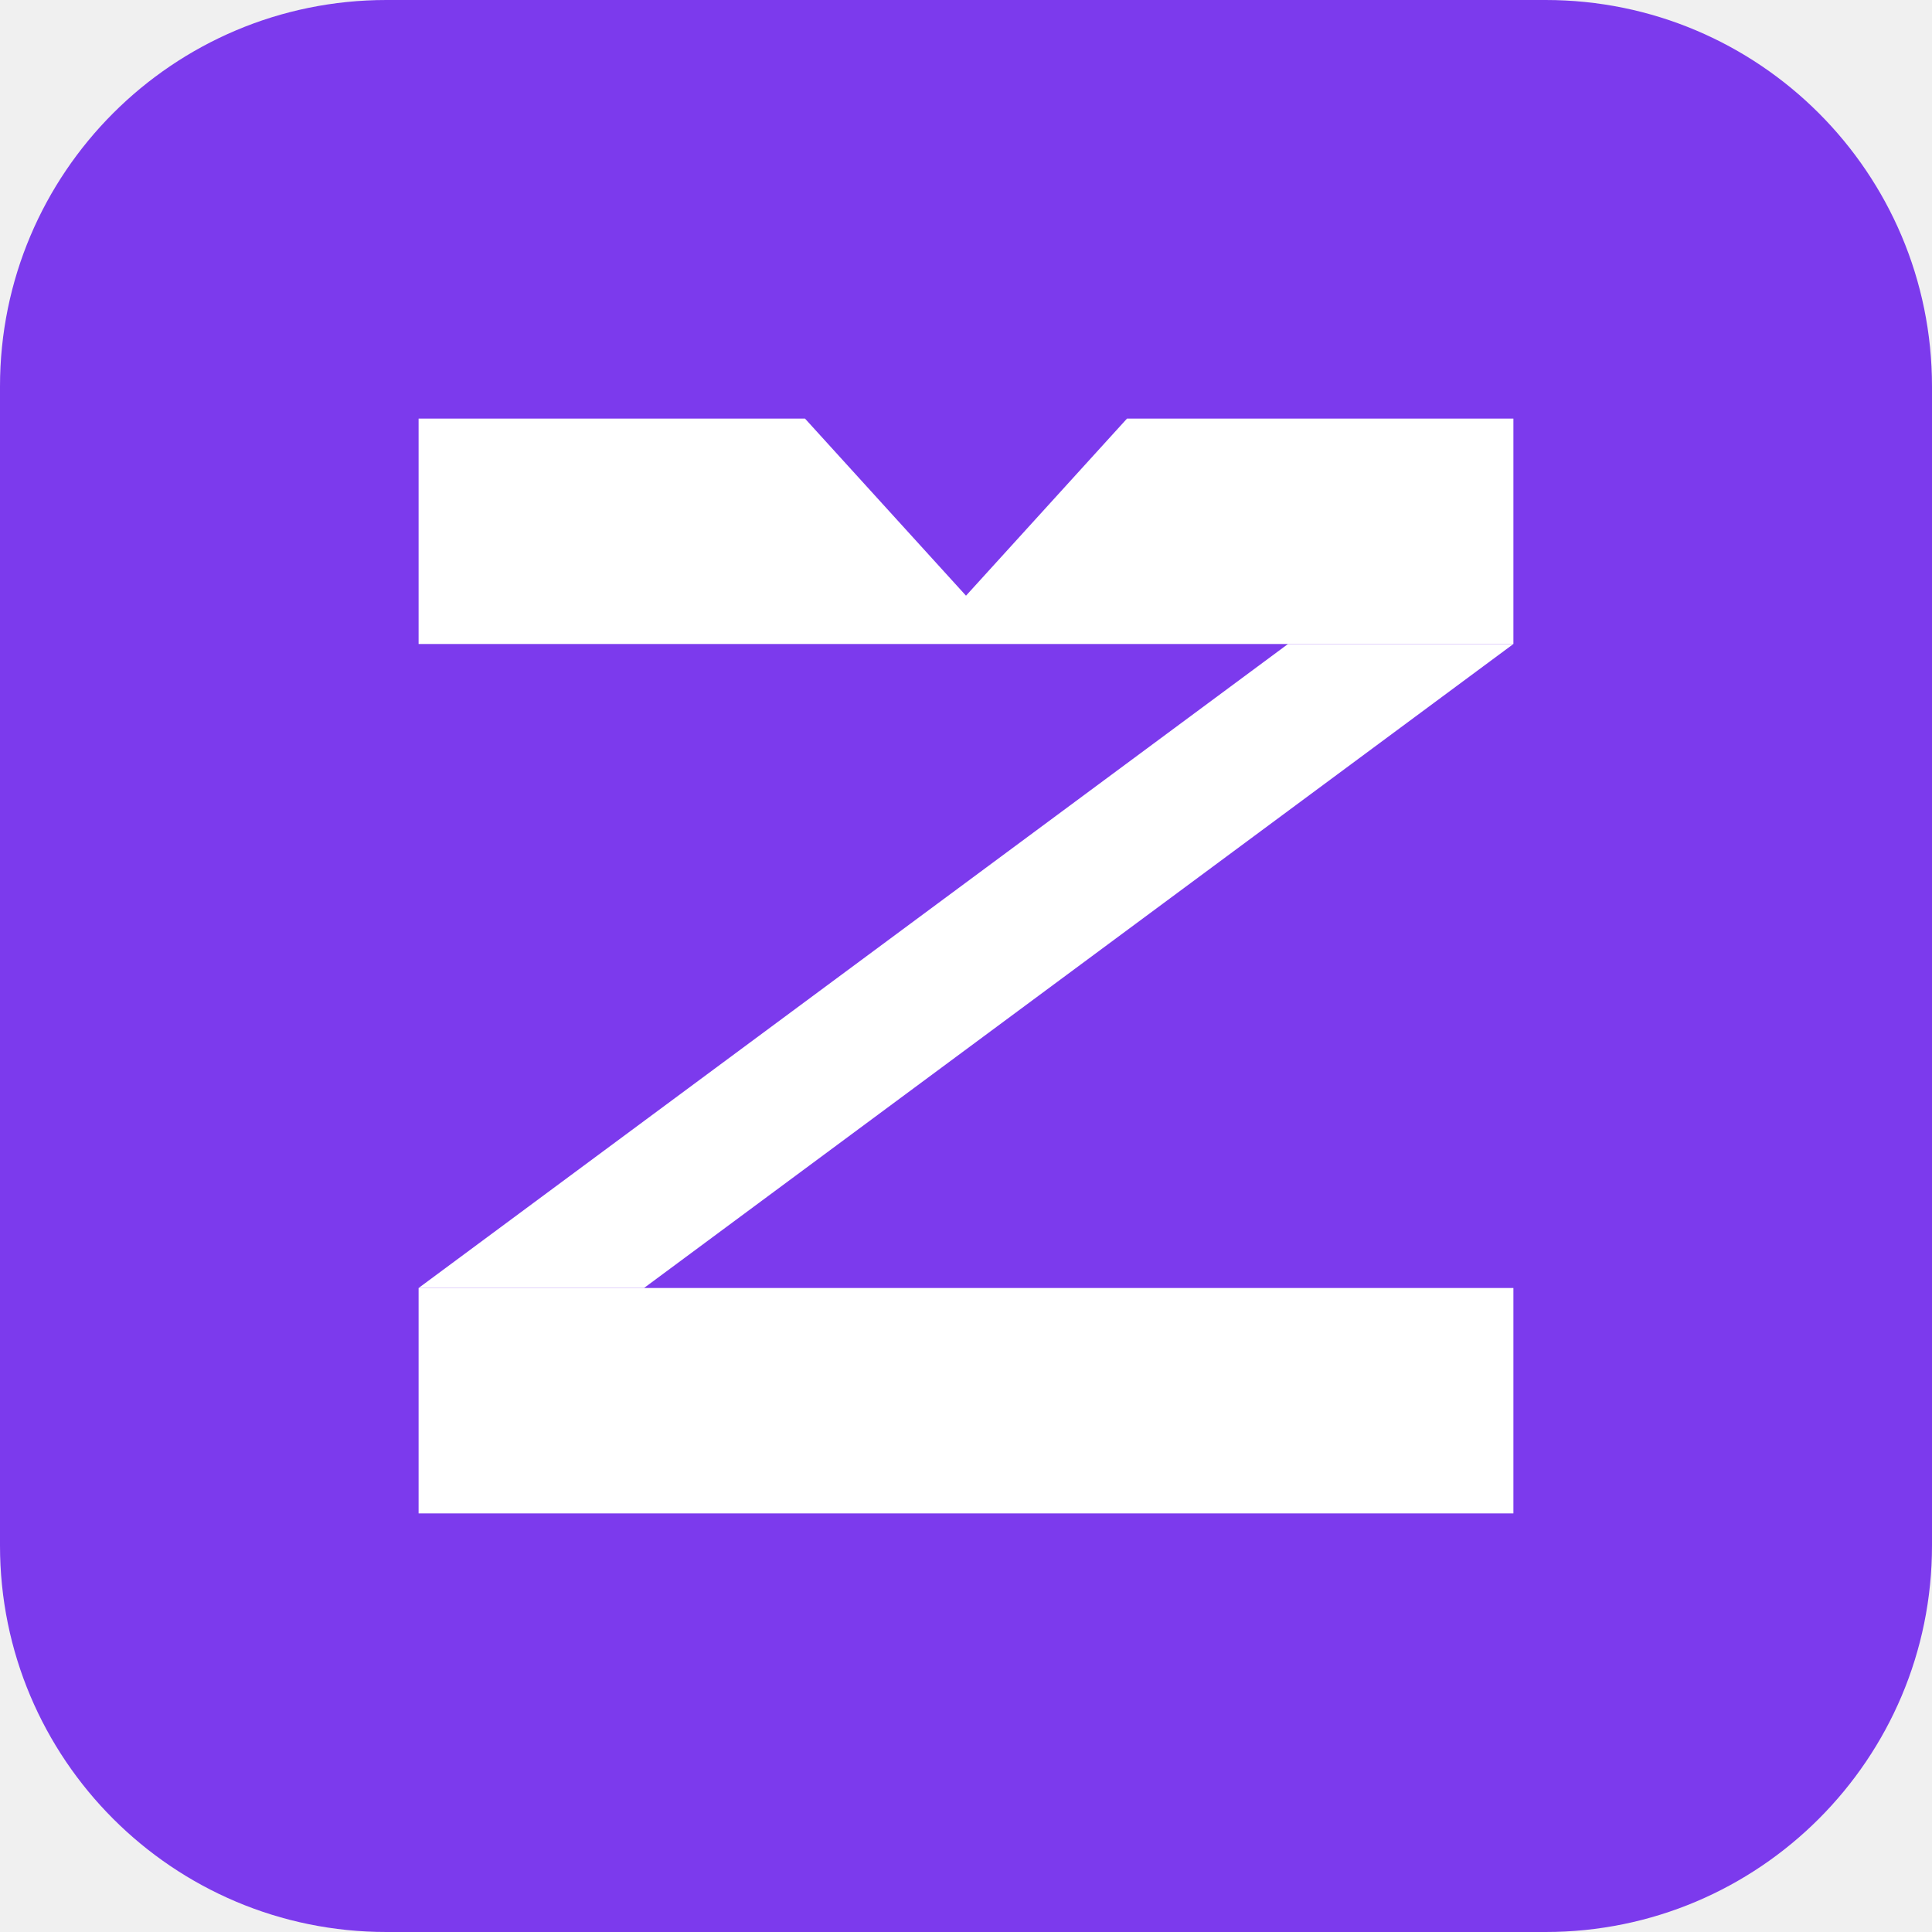
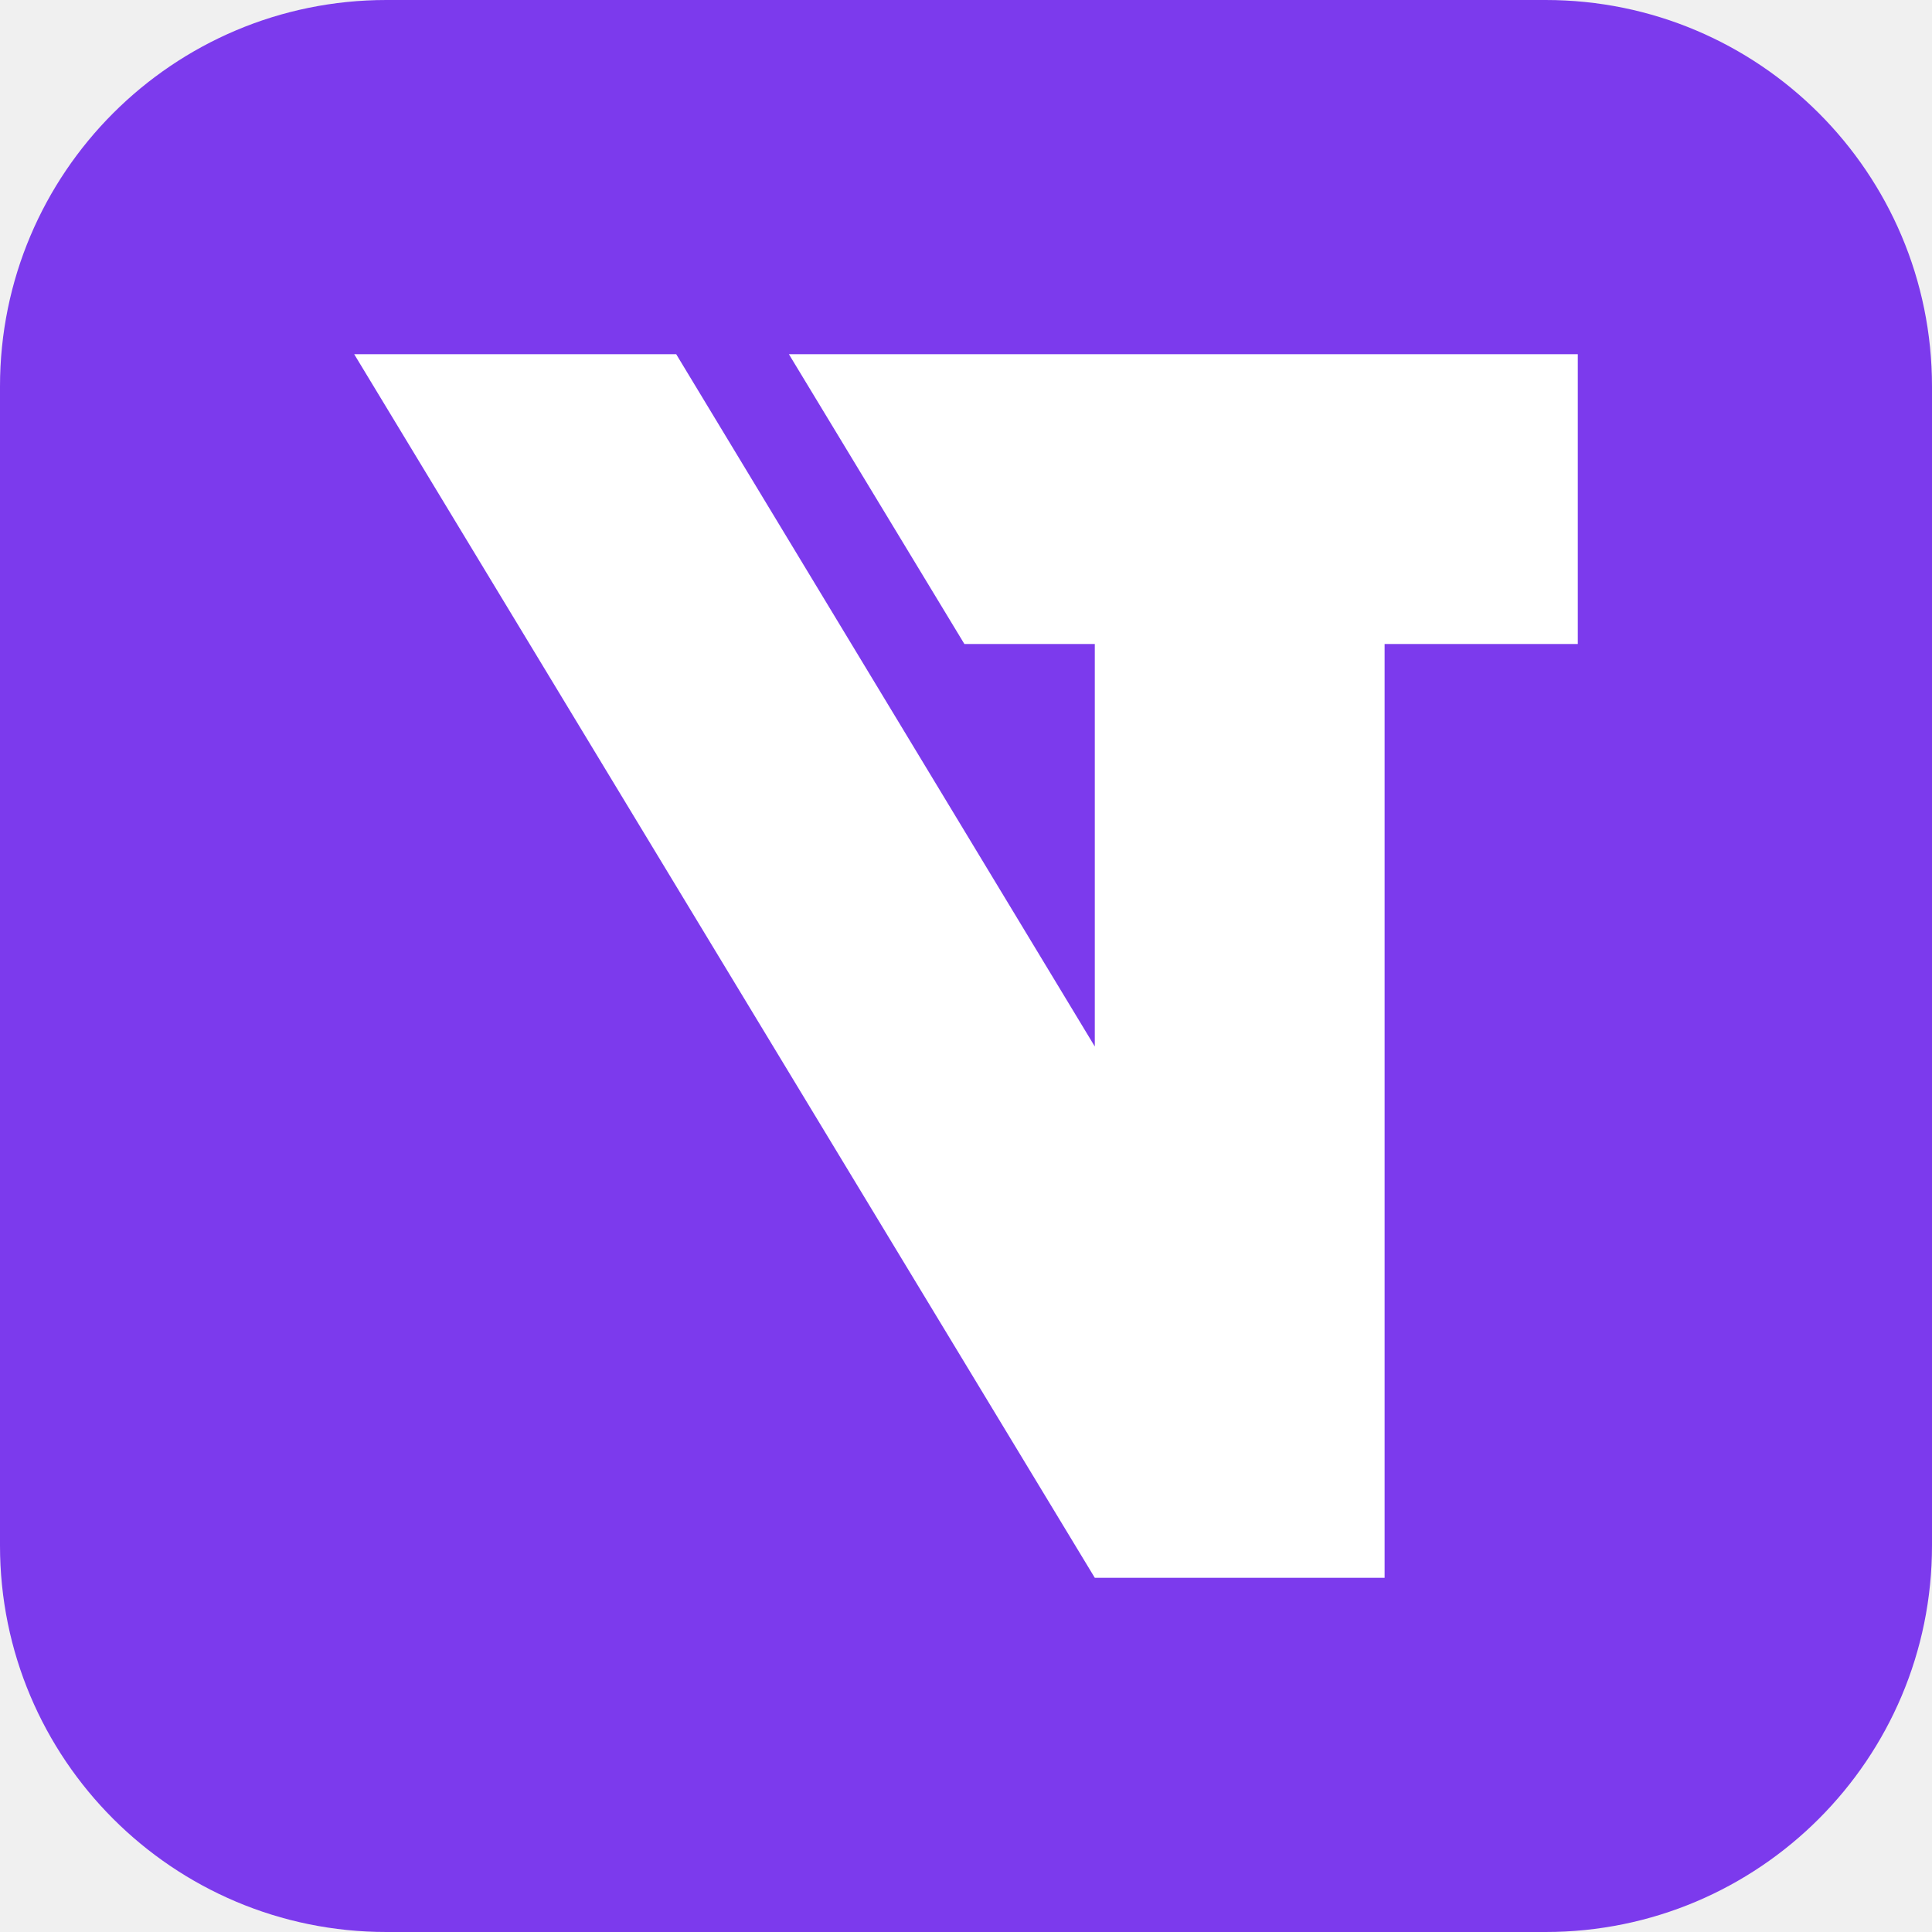
<svg xmlns="http://www.w3.org/2000/svg" viewBox="0 0 120 120">
  <rect width="120" height="120" rx="24" fill="#7C3AED" />
-   <path d="M26 26H50L60 37L70 26H94V40H26Z" fill="#fff" />
-   <path d="M80 40H94L40 80H26Z" fill="#fff" />
-   <rect x="26" y="80" width="68" height="14" fill="#fff" />
+   <path d="M22 22H42L68 65V40H59.9L49 22H98V40H86V98H68Z" fill="#fff" />
</svg>
